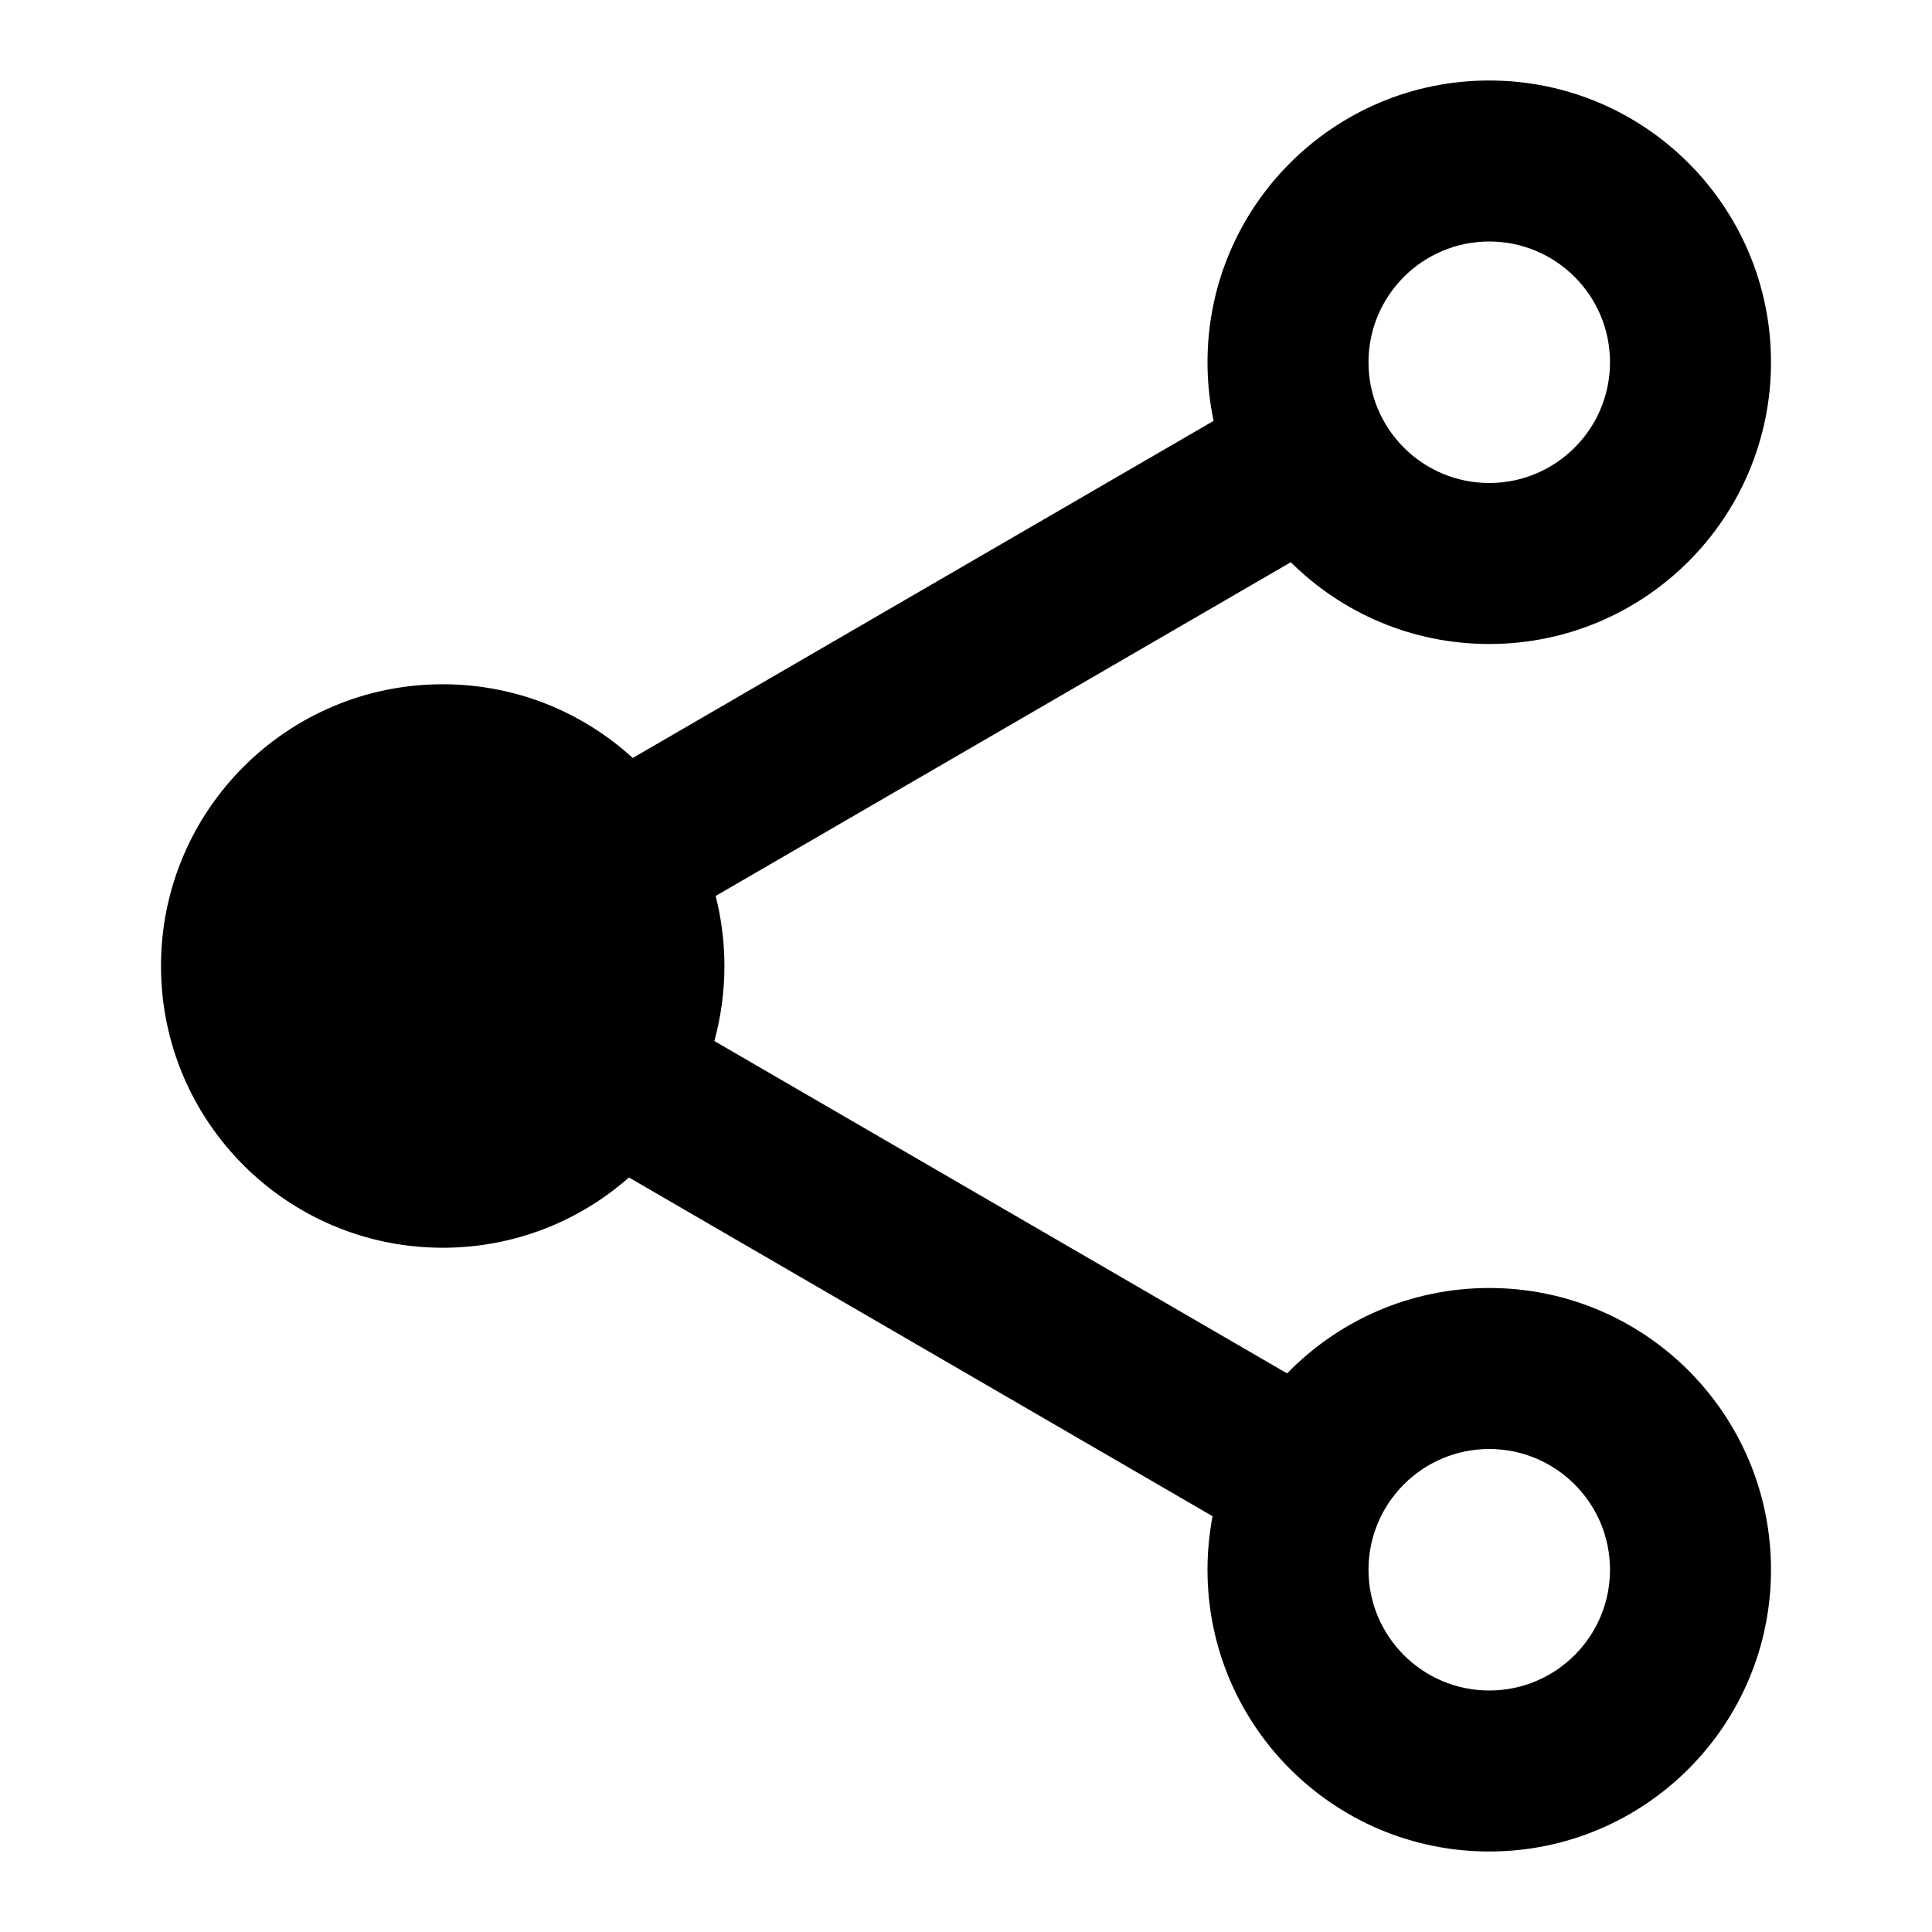
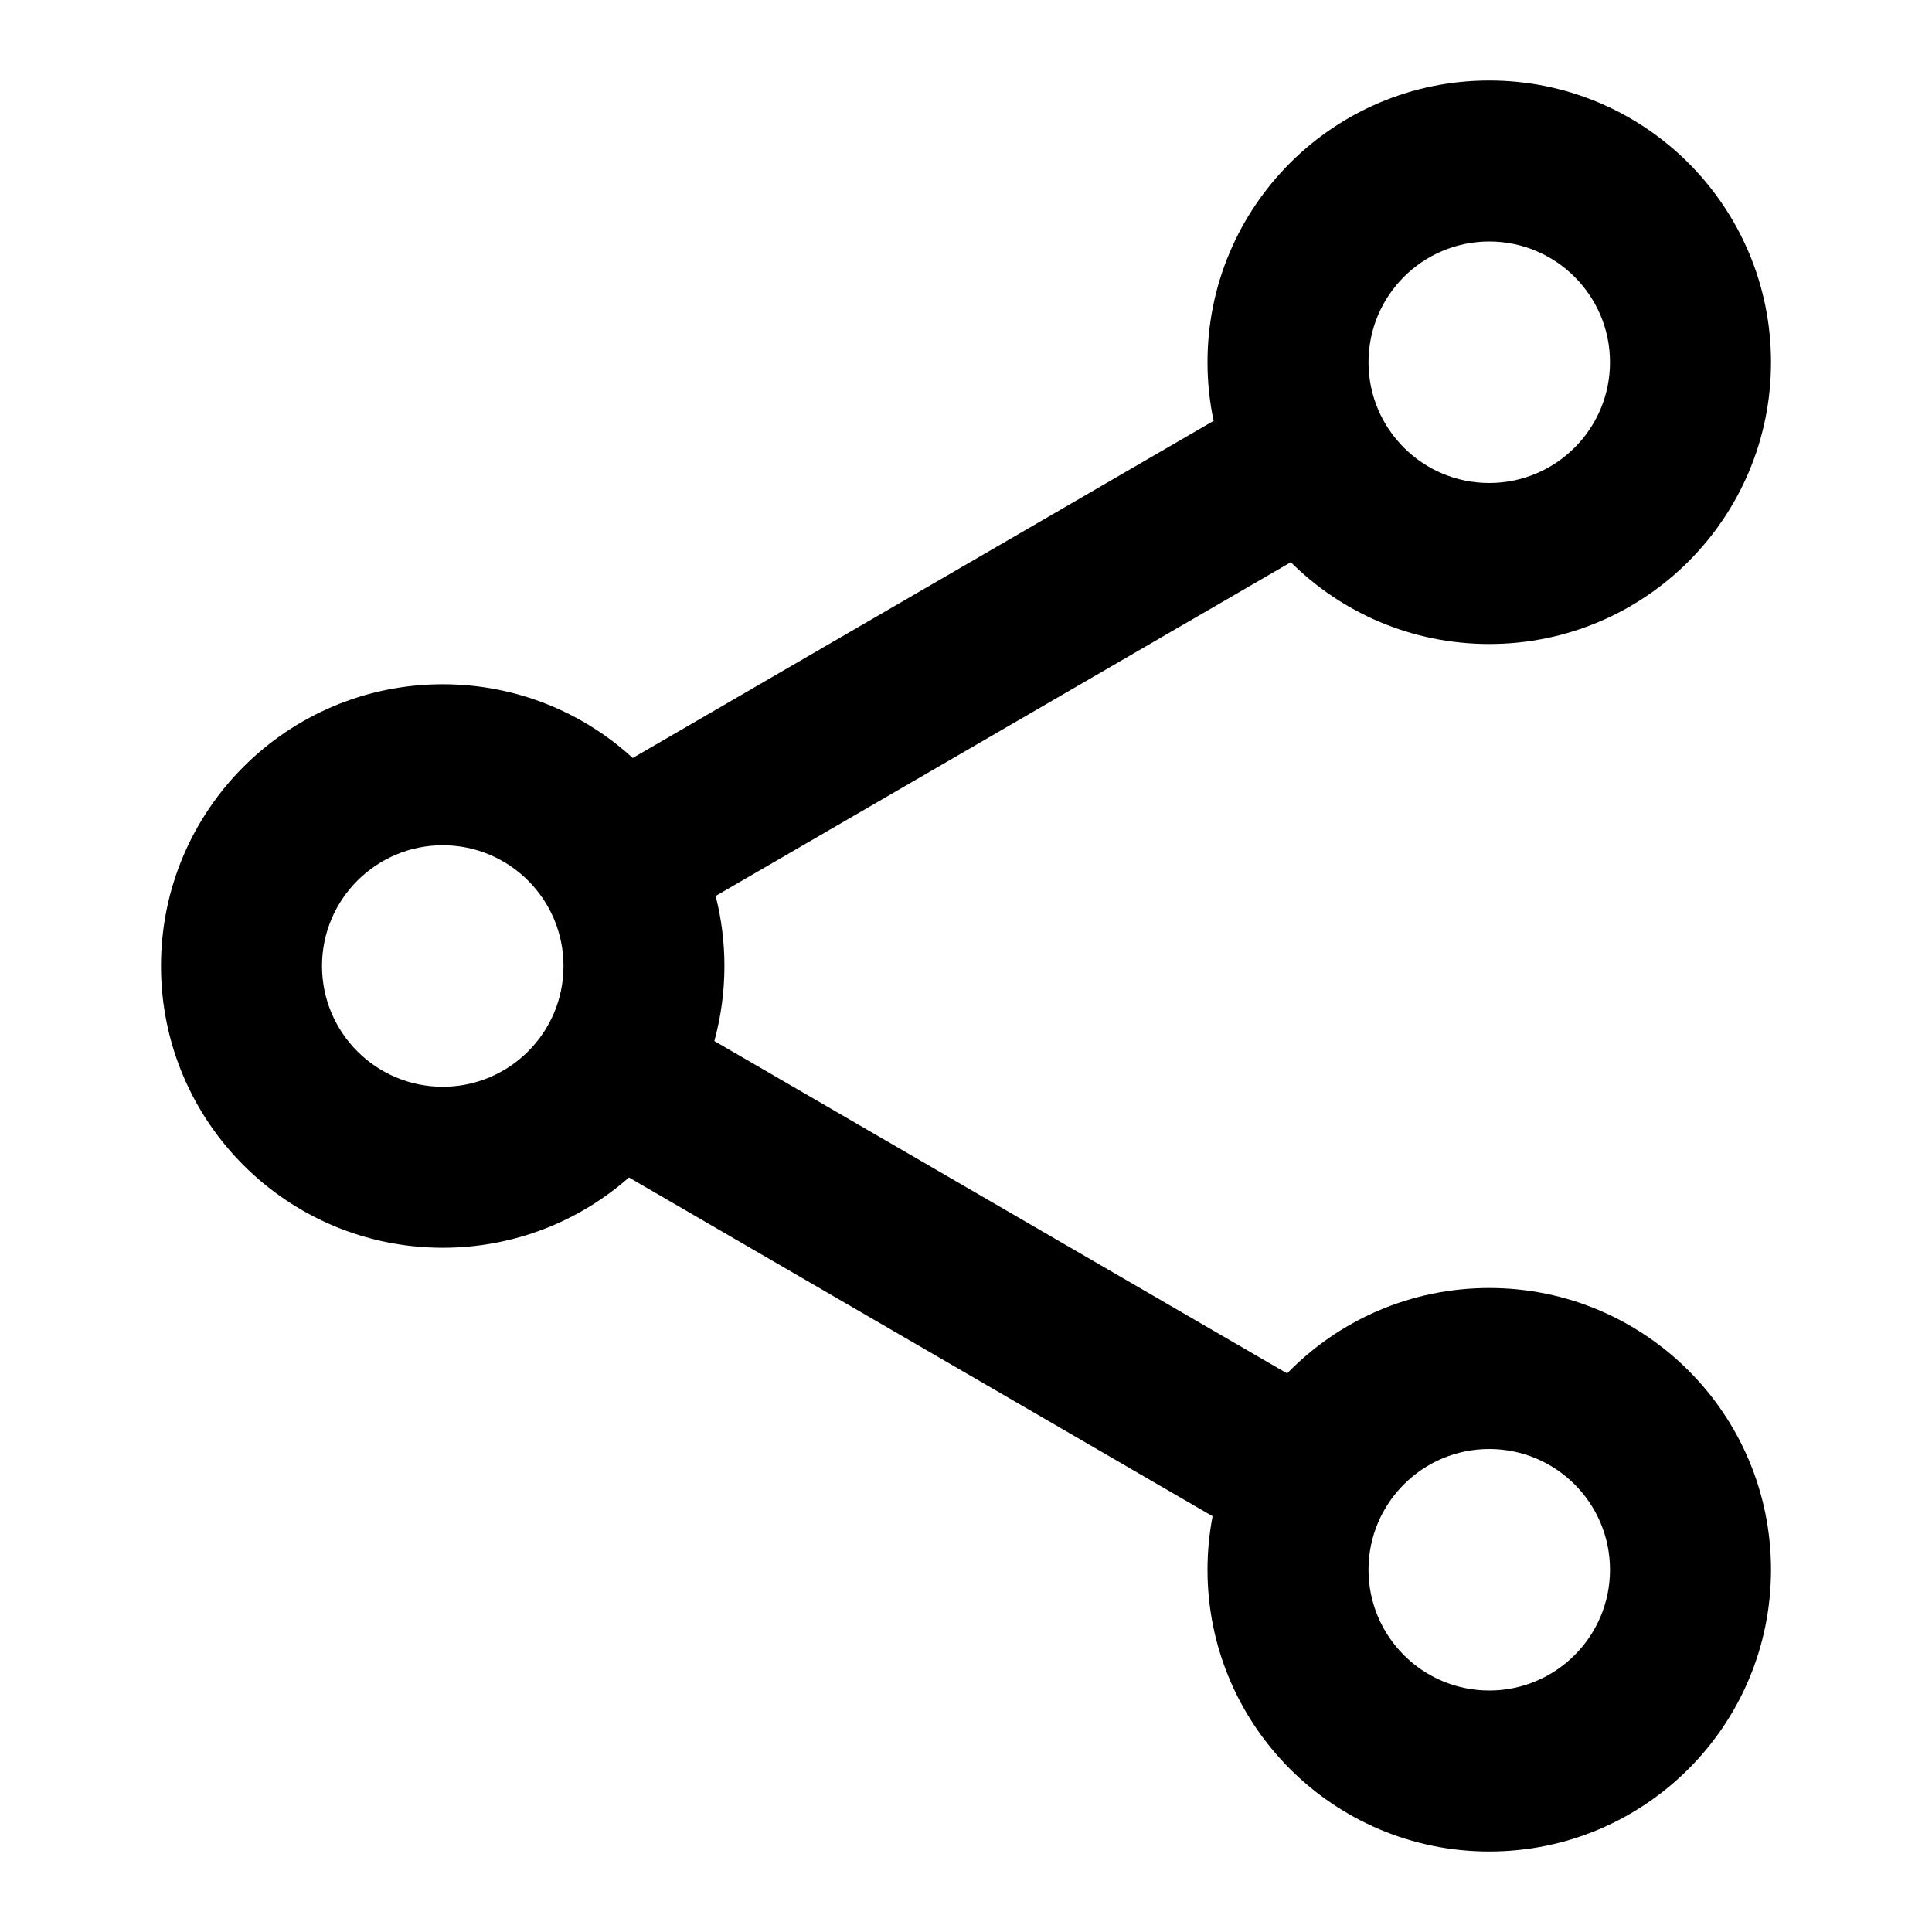
<svg xmlns="http://www.w3.org/2000/svg" width="24" height="24" viewBox="0 0 24 24">
-   <path d="M18.5 6c.828 0 1.5-.672 1.5-1.5S19.328 3 18.5 3 17 3.672 17 4.5 17.672 6 18.5 6zM22 4.5C22 6.433 20.433 8 18.5 8c-.962 0-1.833-.388-2.465-1.016L8.89 11.13c.071.278.109.57.109.87 0 .323-.044.635-.125.932l7.115 4.129C16.626 16.406 17.515 16 18.5 16c1.933 0 3.5 1.567 3.5 3.5S20.433 23 18.5 23 15 21.433 15 19.5c0-.227.022-.45.063-.665l-7.25-4.208c-.617.544-1.427.873-2.313.873C3.567 15.5 2 13.933 2 12s1.567-3.5 3.5-3.5c.91 0 1.738.347 2.36.916l7.216-4.188C15.026 4.993 15 4.75 15 4.5 15 2.567 16.567 1 18.5 1S22 2.567 22 4.5zM18.5 21c.828 0 1.5-.672 1.5-1.5s-.672-1.5-1.5-1.5-1.5.672-1.5 1.5.672 1.5 1.5 1.5zM7 12c0 .828-.672 1.5-1.5 1.5S4 12.828 4 12s.672-1.5 1.5-1.5S7 11.172 7 12z" />
+   <path fill-rule="evenodd" d="M18.5 6c.828 0 1.5-.672 1.5-1.5S19.328 3 18.5 3 17 3.672 17 4.5 17.672 6 18.5 6zM22 4.5C22 6.433 20.433 8 18.5 8c-.962 0-1.833-.388-2.465-1.016L8.89 11.13c.071.278.109.57.109.87 0 .323-.044.635-.125.932l7.115 4.129C16.626 16.406 17.515 16 18.5 16c1.933 0 3.5 1.567 3.5 3.5S20.433 23 18.5 23 15 21.433 15 19.5c0-.227.022-.45.063-.665l-7.25-4.208c-.617.544-1.427.873-2.313.873C3.567 15.5 2 13.933 2 12s1.567-3.5 3.5-3.5c.91 0 1.738.347 2.36.916l7.216-4.188C15.026 4.993 15 4.75 15 4.5 15 2.567 16.567 1 18.5 1S22 2.567 22 4.5zM18.5 21c.828 0 1.5-.672 1.5-1.5s-.672-1.5-1.5-1.5-1.5.672-1.5 1.5.672 1.5 1.5 1.5zM7 12c0 .828-.672 1.5-1.5 1.5S4 12.828 4 12s.672-1.5 1.5-1.5S7 11.172 7 12z" />
</svg>
